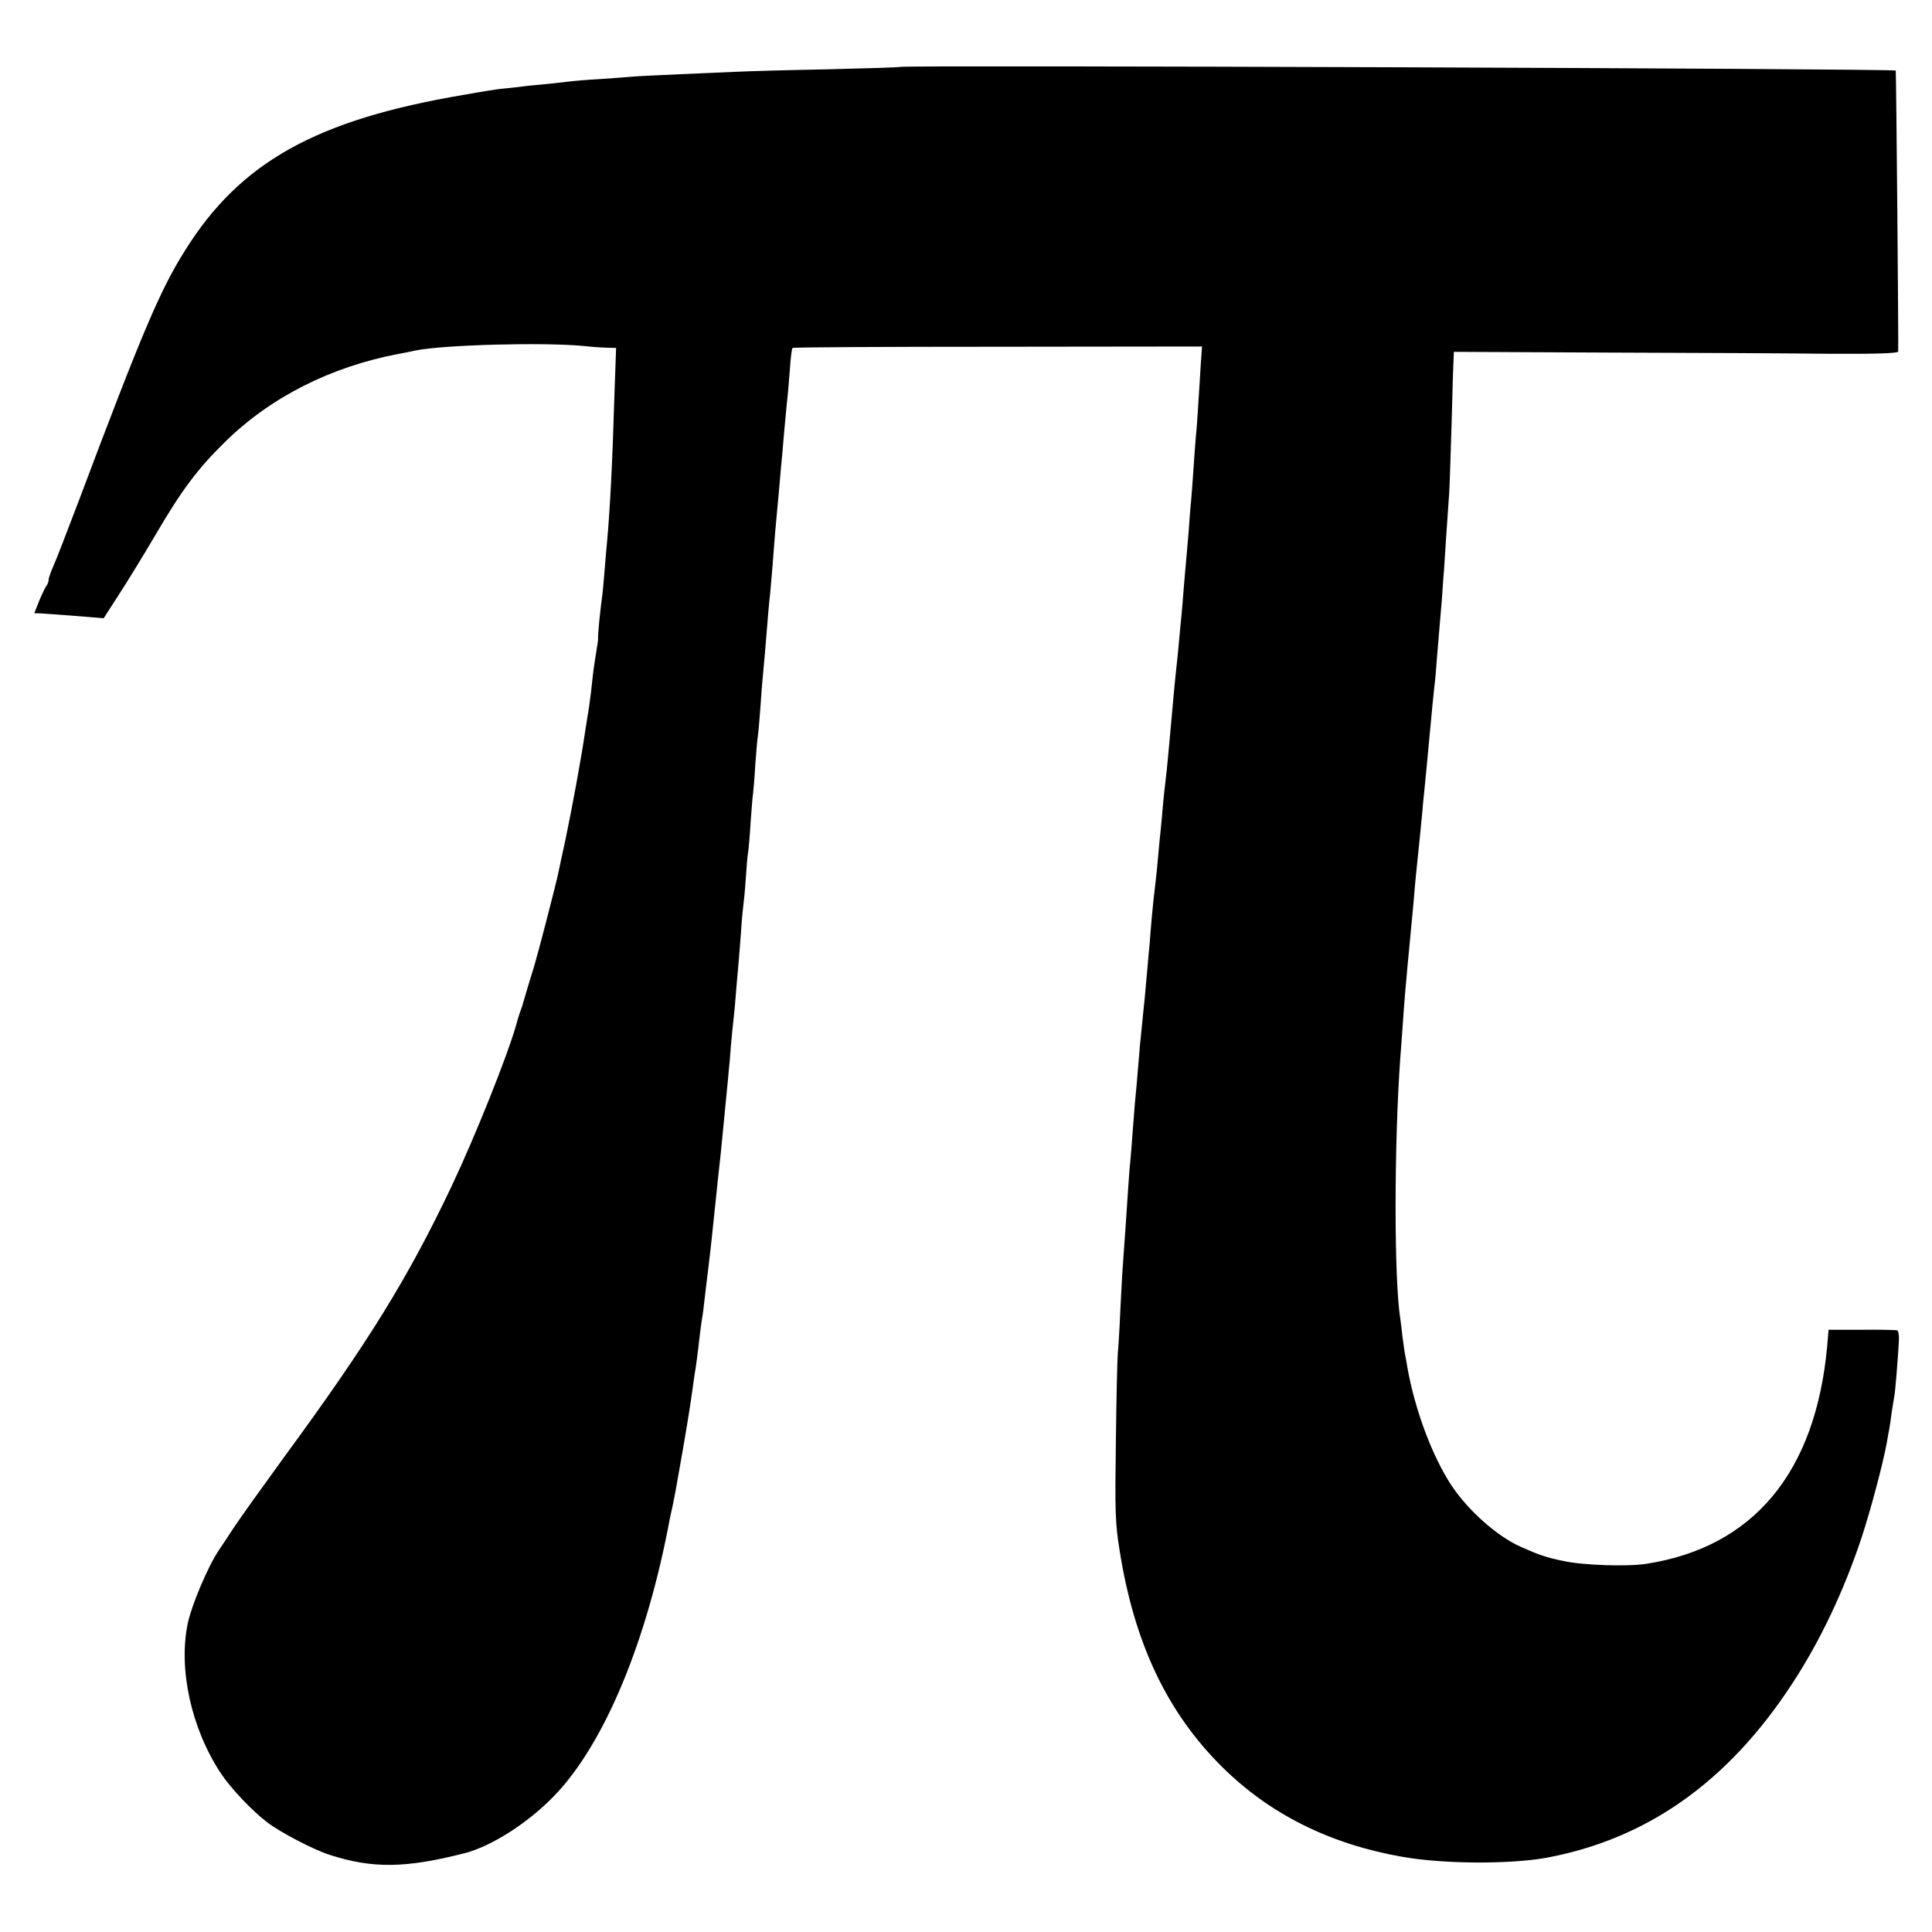
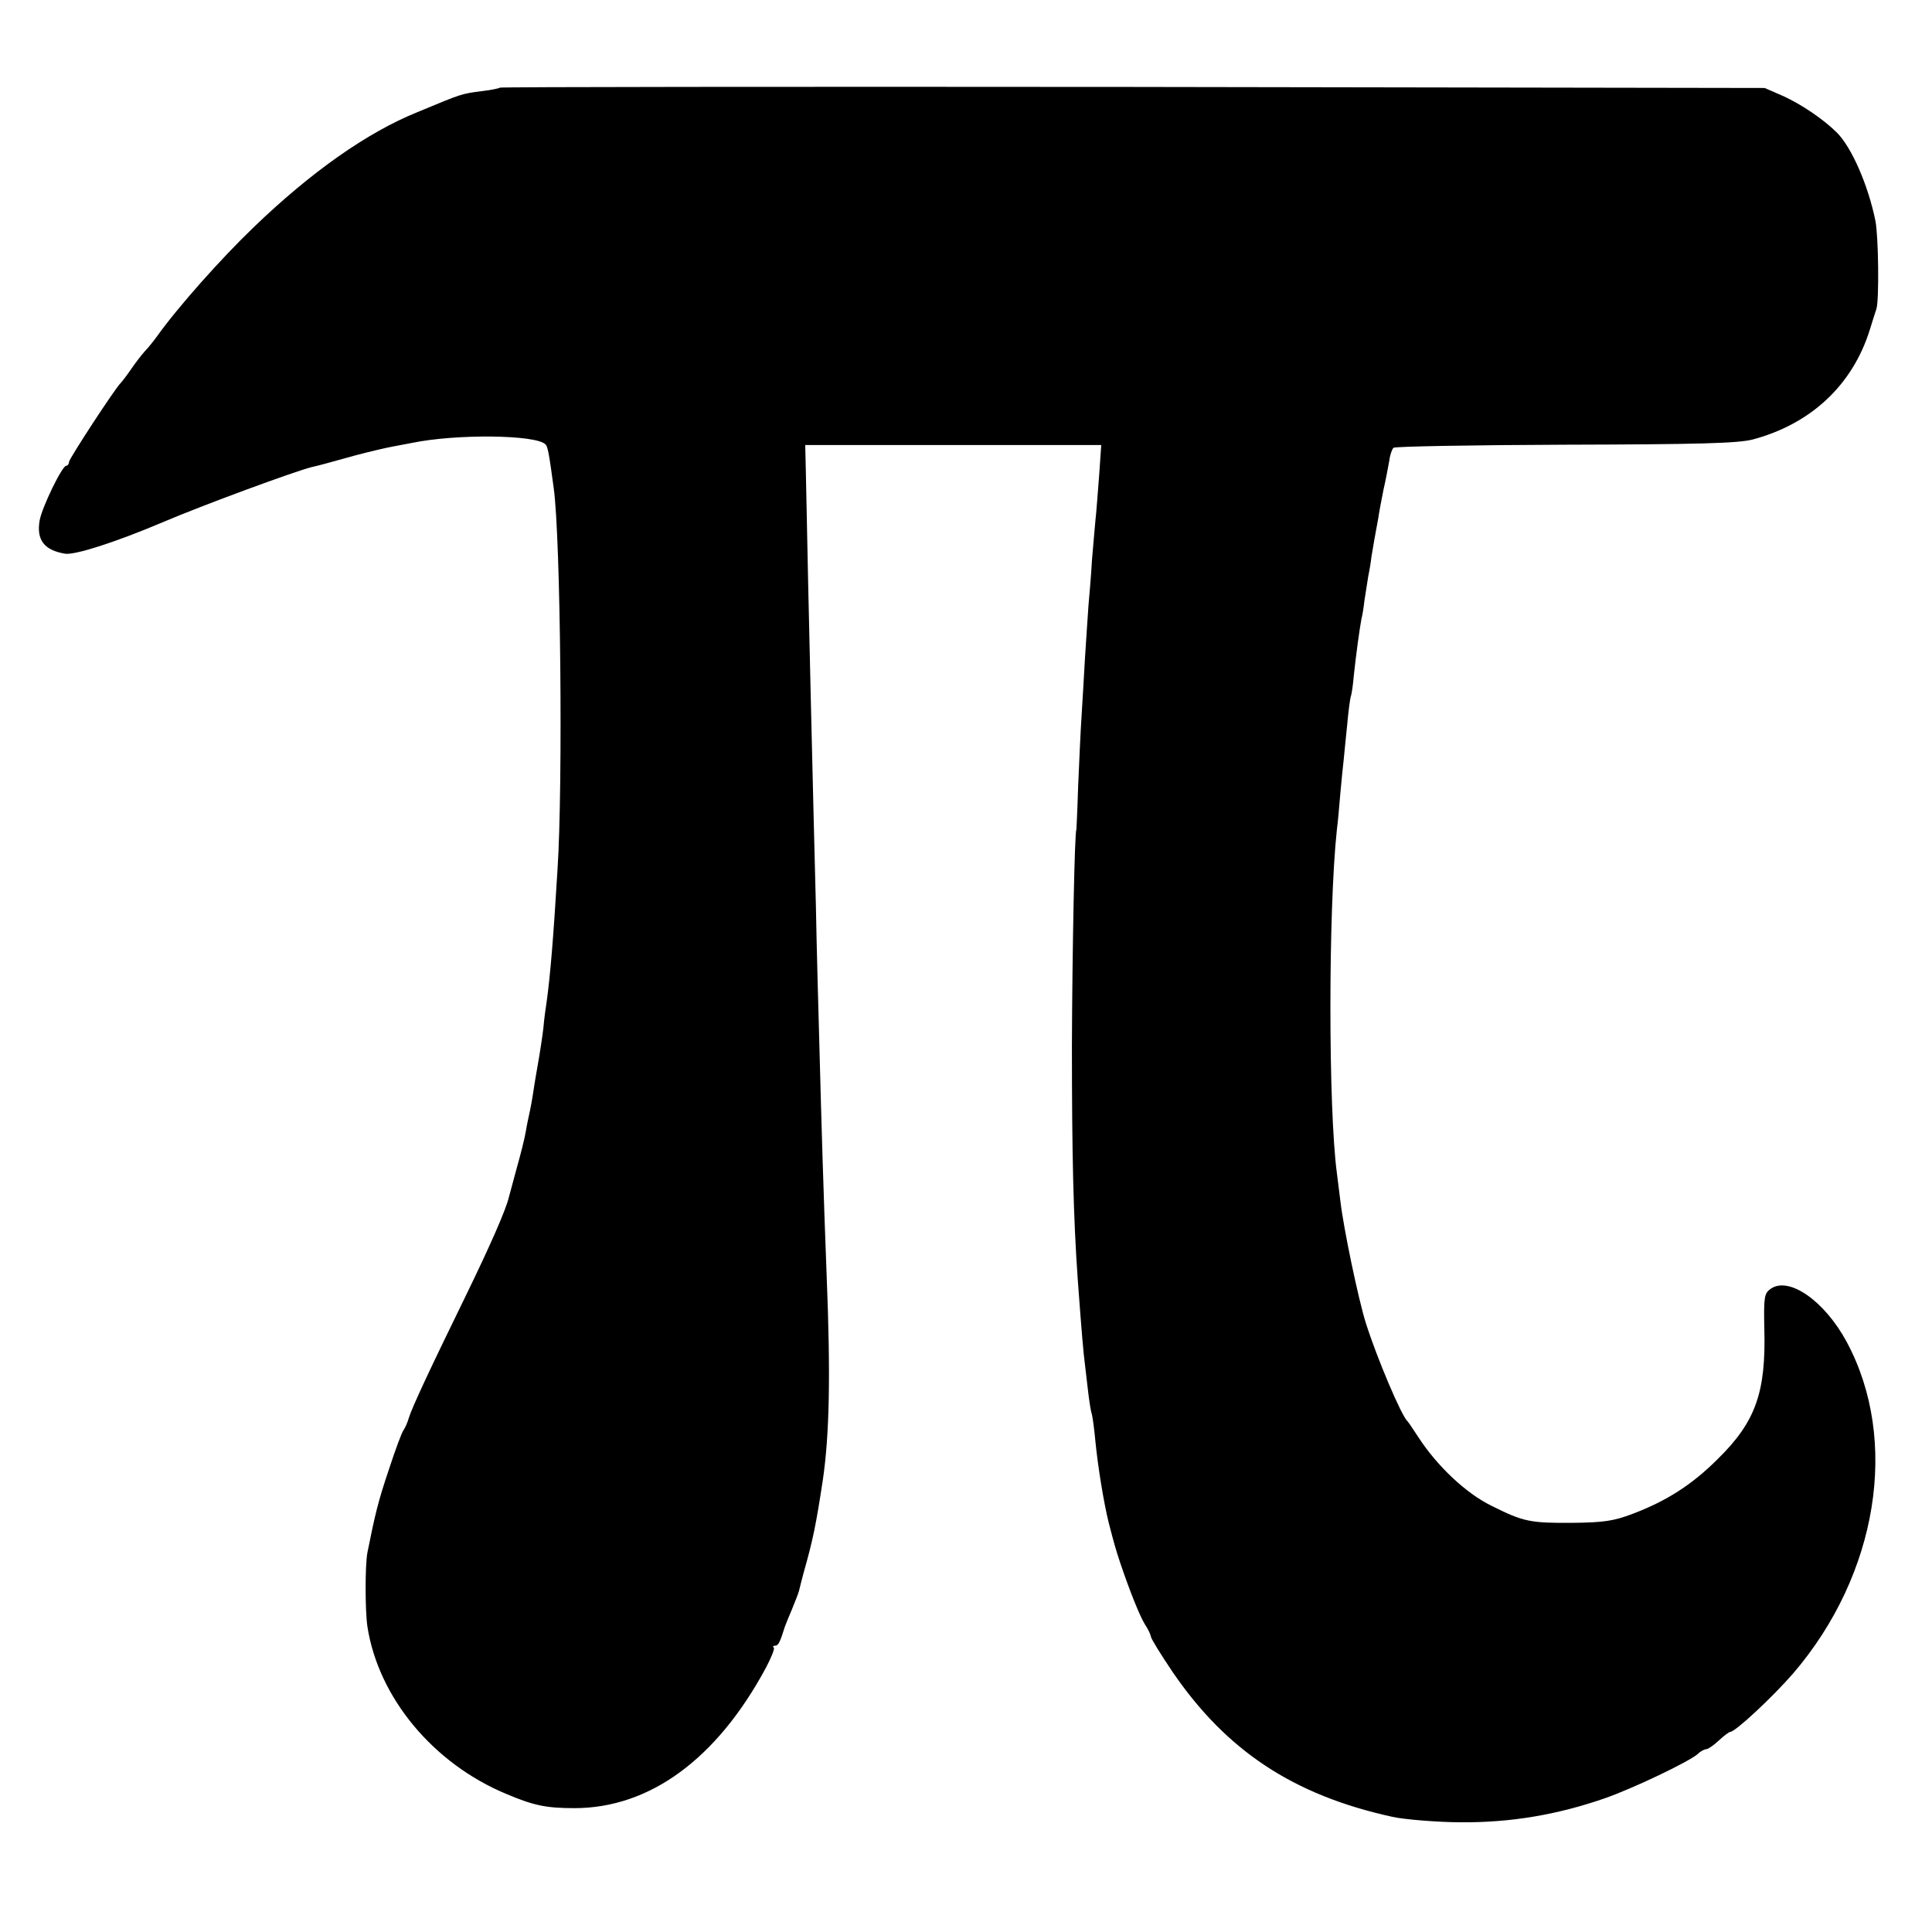
- <svg xmlns="http://www.w3.org/2000/svg" version="1" width="1058.667" height="1058.667" viewBox="0 0 794 794">
-   <path d="M369.8 27.5c-.2.2-13.8.6-30.3 1-16.5.3-33.1.8-37 1-3.8.2-14.2.6-23 1s-17.6.8-19.5 1c-1.9.2-8 .6-13.5 1-5.5.3-11.1.8-12.5 1-1.4.2-5.4.6-9 1-3.6.3-8.7.8-11.5 1.2-2.7.3-6.1.7-7.5.8-1.4.1-8.3 1.2-15.5 2.5C130 49.2 98.7 66.6 76 103c-10.2 16.2-17.7 33.9-43.5 102.5-4.8 12.6-9.5 24.9-10.6 27.2-1 2.3-1.9 4.8-1.9 5.5 0 .8-.4 1.8-.8 2.4-.5.5-1.8 3.3-3 6.1l-2.1 5.3 2.7.1c2.9.2 4.8.3 17.7 1.3l8.1.7 6.3-9.8c3.5-5.4 10.2-16.3 14.9-24.3 10.8-18.5 17.4-27.3 28.6-38.3 18.8-18.5 43.6-31 71.6-36.3 1.4-.2 4.5-.9 7-1.4 11.7-2.3 52.3-3.4 69-1.8 3.6.4 8 .7 9.8.7l3.4.1-.7 19.7c-.8 27.3-1.8 46.6-3 59.8-.3 2.7-.7 8-1 11.6-.3 3.7-.7 8.2-.9 10-.9 6.2-2 17.4-1.8 18.1.1.4-.3 3.1-.8 6s-1.2 7.7-1.5 10.7c-.3 3-.9 8.2-1.4 11.5-.6 3.4-1.2 7.9-1.6 10.1-1.7 11.6-5.4 31.6-8.1 44.5-1.4 6.3-2.7 12.6-3 14-.7 3.5-7.9 31.4-9.7 37.5-.8 2.7-2.3 7.5-3.2 10.5-.9 3-1.7 5.9-1.9 6.5-.2.5-.6 1.7-.9 2.5-.3.8-1 3.1-1.5 5-3.5 12.5-16.8 45.8-26.6 66.5-17.9 37.7-34.2 64.1-68.6 111-8.8 12.1-18.1 25.1-20.7 29-2.5 3.8-5.3 8.1-6.3 9.5-4.4 6.5-11.1 22.2-12.8 30-4 18.9 1.4 43.3 13.5 61.7 4 6.1 13 15.6 19.1 20.2 5.3 4.1 19.1 11.3 25.7 13.4 17.7 5.7 31.2 5.5 55.5-.7 11.1-2.9 26-12.4 36.8-23.6 20.6-21.3 38.2-63.7 47.5-114 .3-1.4.8-3.6 1.1-5 .3-1.4.8-3.9 1.1-5.5.3-1.7 1-5.7 1.6-9 1.9-10.6 4.4-25.3 5.4-32.8.4-2.7.8-5.6.9-6.5.5-2.5 1.5-10 2.1-15.7.3-2.8.8-6.1 1-7.5.3-1.4.7-4.8 1-7.5.3-2.8 1-8.4 1.5-12.5s1.2-10 1.5-13c1.2-11.3 1.5-14.6 2-19 .2-2.5.7-6.8 1-9.5.3-2.8.8-7 1-9.5.4-4.4.7-6.7 2.1-21.5.4-3.9.8-8.1.9-9.5.2-1.4.6-6.1.9-10.5.4-4.4.9-9.4 1.1-11 .2-1.7.7-6.6 1-11 .4-4.4.8-9.6 1-11.5.2-1.9.6-7.6 1-12.5.3-5 .8-10.1 1-11.5.2-1.4.7-6.3 1-11 .3-4.7.7-9.6 1-11 .2-1.4.7-6.9 1-12.4.4-5.4.8-10.6 1-11.5.1-.9.6-6.2.9-11.8.4-5.6.9-11.1 1.1-12.1.2-1.1.6-6.2 1-11.4.3-5.1.8-10.9 1-12.8.2-1.9.6-6.4.9-10 1.2-14.9 1.7-20.7 2.1-24 .2-1.9.6-7.1 1-11.5.9-12.4 1.5-18.6 2-24 .3-2.8.7-7.7 1-11 .3-3.3.7-8.3 1-11 .2-2.8.7-7.9 1-11.5.3-3.6.8-8.3 1-10.5.3-2.2.7-7.8 1.1-12.5.3-4.7.8-8.7 1.1-9 .2-.3 38.2-.5 84.4-.5l83.9-.1-.5 7.1c-.2 3.8-.7 11-1 16-.3 4.9-.7 11-1 13.5-.2 2.5-.7 8.5-1 13.5-.3 4.9-.8 11-1 13.5-.3 2.5-.7 8.1-1 12.5-.4 4.4-.8 9.6-1 11.5-.2 1.9-.6 7.1-1 11.5-.3 4.4-.8 9.8-1 12-.2 2.2-.7 6.9-1 10.5-.3 3.6-.8 8.1-1 10-.2 1.9-.7 6.4-1 10-.3 3.6-.8 8.5-1 11-.2 2.5-.7 7.4-1 11-.3 3.6-.8 8.3-1 10.5-.7 5.7-1.5 13.1-2 19.5-.3 3-.7 7.5-1 10-.2 2.5-.7 7.4-1 11-.4 3.6-.8 7.6-1 9-.2 1.4-.7 6.1-1.1 10.5-.4 4.4-.8 9.3-.9 11-.2 1.6-.6 6.6-1 11-1 11.5-1.2 13.3-1.9 20-.3 3.3-.8 8.2-1.1 11-1.3 15.5-1.7 20.4-2.1 24-.2 2.2-.6 7.3-.9 11.5-.3 4.1-.7 9.7-1 12.5-.3 2.7-.7 8.6-1 13-.5 8-1.2 17.7-2 29-.3 3.3-.7 12.1-1.1 19.5-.3 7.4-.8 15.1-1 17-.2 1.9-.6 18.1-.8 36-.4 28.9-.3 33.9 1.5 45 6 38.2 19.5 66.7 42.2 89.2 19.6 19.4 44.3 31.7 74 36.9 17 3 44.1 3.1 59.2.4 41.4-7.7 74.7-31.2 101-71.5 11.5-17.5 21.4-38.4 28.7-60.5 3.6-11 8.7-30.1 10.2-38.5.3-1.9.8-4.4 1-5.5.2-1.1.7-4.2 1-6.8.4-2.7.9-5.7 1.1-6.8.4-1.8 1.5-15.5 1.9-23.1.1-2.1-.2-3.9-.8-4.1-.6-.1-7.2-.3-14.6-.2h-13.5l-.6 7c-4.8 51.7-30.3 82.4-74.4 89.2-7.7 1.2-26.1.6-34.1-1.2-7.2-1.5-9.7-2.4-17.4-5.8-9.7-4.3-21.5-14.8-28.4-25.1-7.9-11.9-15.1-31.1-18.2-48.6-.2-1.4-.6-3.6-.9-5-.3-1.4-.7-4.8-1.1-7.5-.3-2.8-.7-6.1-.9-7.4-2.6-16-2.6-71.5 0-107.6.2-2.8.7-8.8 1-13.5.6-9 1.1-14.8 2-24.5.3-3.3.8-8 1-10.5.2-2.5.7-7.2 1-10.5.3-3.3.8-8.5 1-11.5.3-3 .7-7.5 1-10 .5-4.5 1.1-10.8 2.1-21 .2-3 .7-7.3.9-9.5.4-4.2 1.2-11.9 2-21 .9-9.7 1.6-16.9 2-20.5.3-1.9.7-6.9 1-11 .3-4.1.8-9.5 1-12 .2-2.5.7-8.3 1.1-13 .3-4.7.7-10.3.9-12.5.2-3.6 1-15.5 2.1-31.2.2-3.2.6-16.4 1-29.3.3-12.9.7-24.6.8-26l.1-2.4 63.5.3c34.9.1 76 .3 91.3.5 18.3.1 27.7-.2 27.8-.9.2-2-.8-114.1-1-115.5-.2-.8-408.5-2.3-409.3-1.5z" />
+ <svg xmlns="http://www.w3.org/2000/svg" version="1.0" width="560pt" height="560pt" viewBox="0 0 560 560" preserveAspectRatio="xMidYMid meet">
+   <g transform="translate(0,560) scale(0.1,-0.1)" fill="#000000" stroke="none">
+     <path d="M1449 5346 c-2 -2 -25 -7 -51 -10 -62 -8 -58 -7 -188 -61 -146 -59 -309 -174 -475 -334 -94 -90 -221 -233 -280 -316 -11 -15 -27 -35 -36 -44 -8 -9 -26 -32 -39 -51 -13 -19 -27 -37 -30 -40 -14 -12 -150 -220 -150 -229 0 -6 -4 -11 -8 -11 -12 0 -70 -120 -77 -158 -10 -57 13 -87 74 -97 29 -4 145 33 282 91 117 50 381 147 432 160 22 5 37 9 127 34 41 11 89 22 105 25 17 3 43 8 58 11 130 27 361 24 388 -4 7 -6 11 -31 24 -127 20 -144 27 -861 11 -1105 -12 -201 -21 -306 -31 -380 -3 -19 -8 -55 -10 -80 -3 -25 -10 -72 -16 -105 -6 -33 -12 -71 -14 -85 -2 -14 -6 -36 -9 -50 -3 -14 -9 -41 -12 -60 -3 -19 -15 -66 -26 -105 -10 -38 -21 -77 -23 -85 -8 -35 -52 -136 -125 -286 -104 -213 -156 -324 -165 -354 -4 -14 -11 -29 -15 -35 -5 -5 -24 -57 -43 -115 -31 -92 -40 -130 -62 -240 -7 -36 -7 -168 0 -215 32 -206 191 -397 403 -485 80 -34 117 -41 197 -41 218 0 412 142 554 405 16 30 27 57 24 60 -4 3 -2 6 4 6 9 0 14 10 28 55 2 6 11 28 20 49 9 22 19 47 21 55 2 9 8 32 13 51 28 99 36 139 56 270 19 130 23 300 11 595 -9 234 -15 435 -21 665 -3 107 -8 287 -10 400 -8 309 -22 885 -29 1253 l-2 87 429 0 429 0 -6 -87 c-4 -49 -8 -108 -11 -133 -2 -25 -7 -76 -10 -115 -2 -38 -7 -97 -10 -130 -2 -33 -7 -100 -10 -150 -3 -49 -7 -126 -10 -170 -3 -44 -7 -136 -10 -205 -2 -69 -5 -125 -5 -125 -5 0 -12 -347 -13 -625 0 -313 4 -496 17 -680 12 -162 16 -208 21 -247 3 -24 7 -62 10 -85 3 -24 7 -50 10 -58 2 -8 7 -43 10 -77 7 -72 24 -178 39 -238 15 -58 20 -76 33 -115 28 -83 57 -155 72 -179 9 -13 16 -29 17 -35 1 -7 29 -52 62 -101 156 -229 350 -358 637 -421 34 -8 137 -16 200 -16 145 -1 279 22 415 69 81 28 245 106 271 129 8 8 20 14 25 14 5 0 21 11 36 25 15 14 30 25 33 25 15 0 123 101 183 170 245 286 308 675 155 960 -64 119 -168 192 -221 154 -18 -13 -20 -23 -18 -115 5 -185 -25 -270 -135 -378 -75 -75 -149 -122 -247 -159 -55 -21 -85 -25 -172 -26 -125 -1 -144 3 -236 49 -74 36 -157 114 -212 198 -15 23 -29 44 -32 47 -18 16 -89 184 -121 285 -22 70 -65 276 -74 355 -4 30 -8 66 -10 80 -25 187 -25 763 0 995 3 22 7 69 10 105 3 36 8 81 10 100 2 19 6 64 10 100 3 36 8 72 10 80 3 8 7 36 9 61 6 58 17 137 22 164 3 11 7 36 9 55 3 19 8 51 11 70 4 19 8 44 9 55 2 11 6 35 9 53 3 17 8 44 11 60 2 15 9 52 15 82 7 30 14 69 17 85 2 17 8 33 12 37 3 4 227 8 496 9 391 1 501 4 545 15 169 45 290 158 340 319 7 22 15 49 19 60 8 26 6 209 -3 255 -21 103 -69 214 -113 257 -40 39 -101 80 -153 104 l-55 24 -1831 3 c-1007 1 -1832 0 -1835 -2z" />
+   </g>
</svg>
